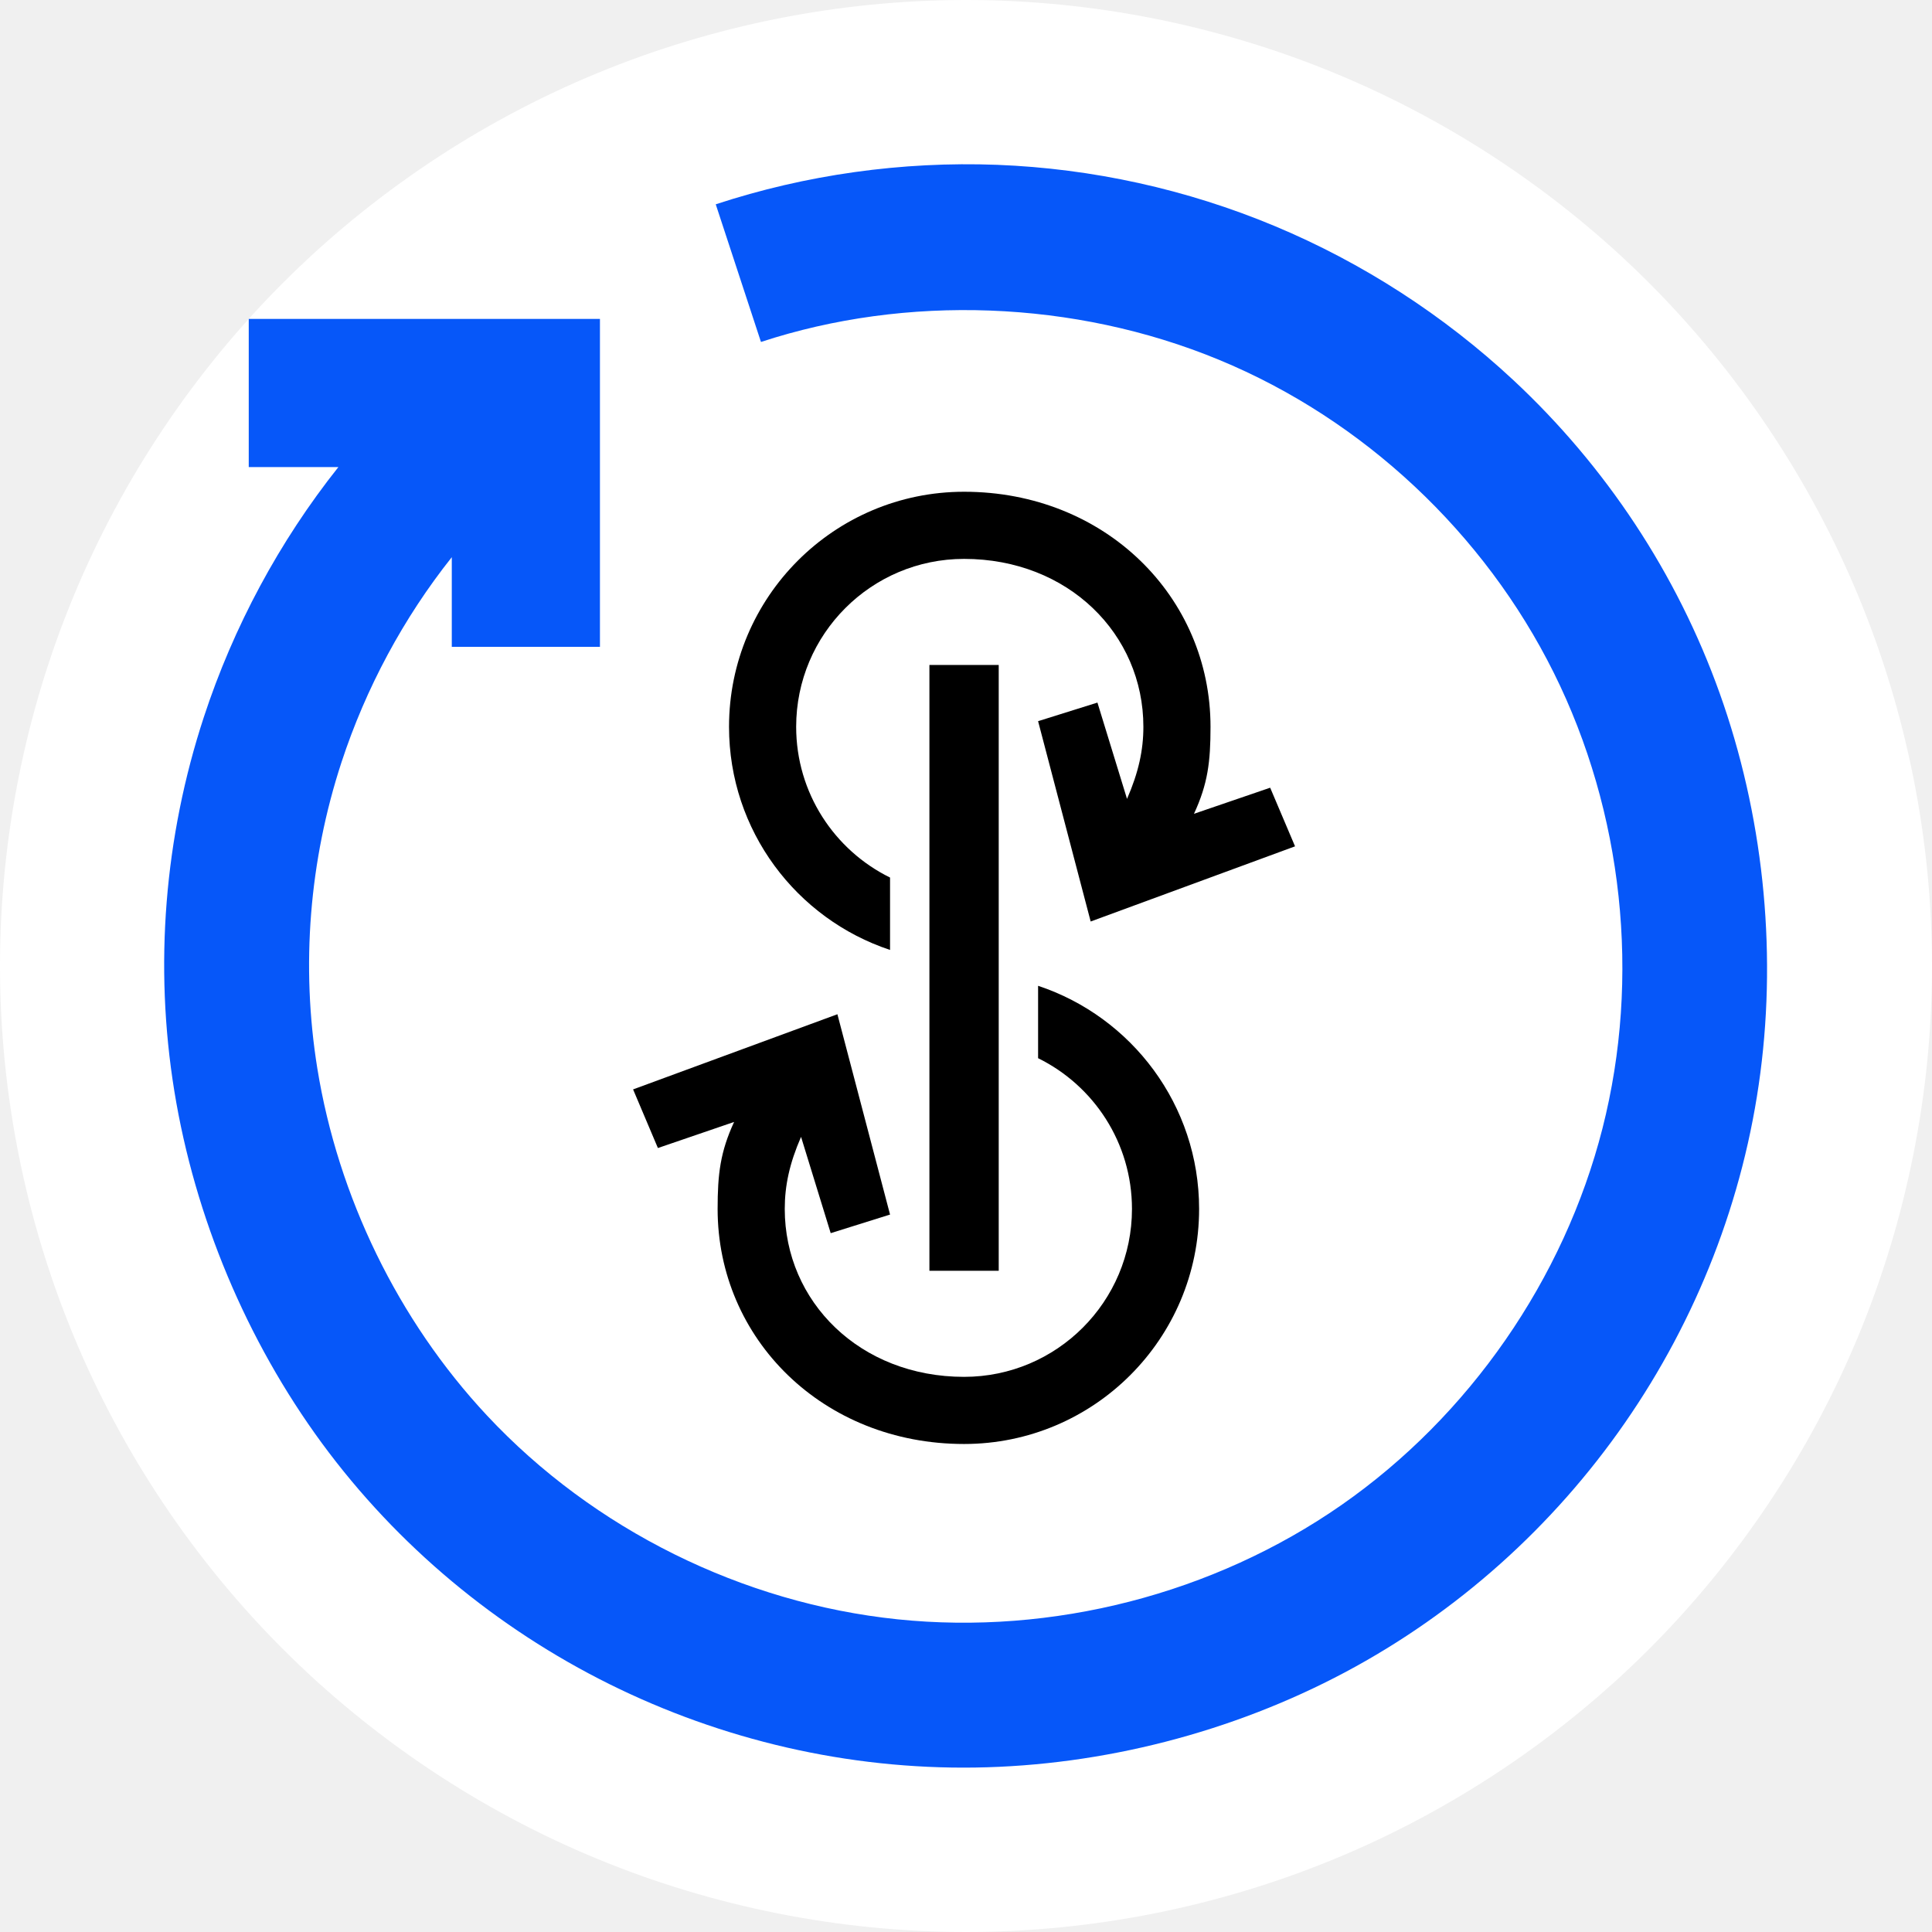
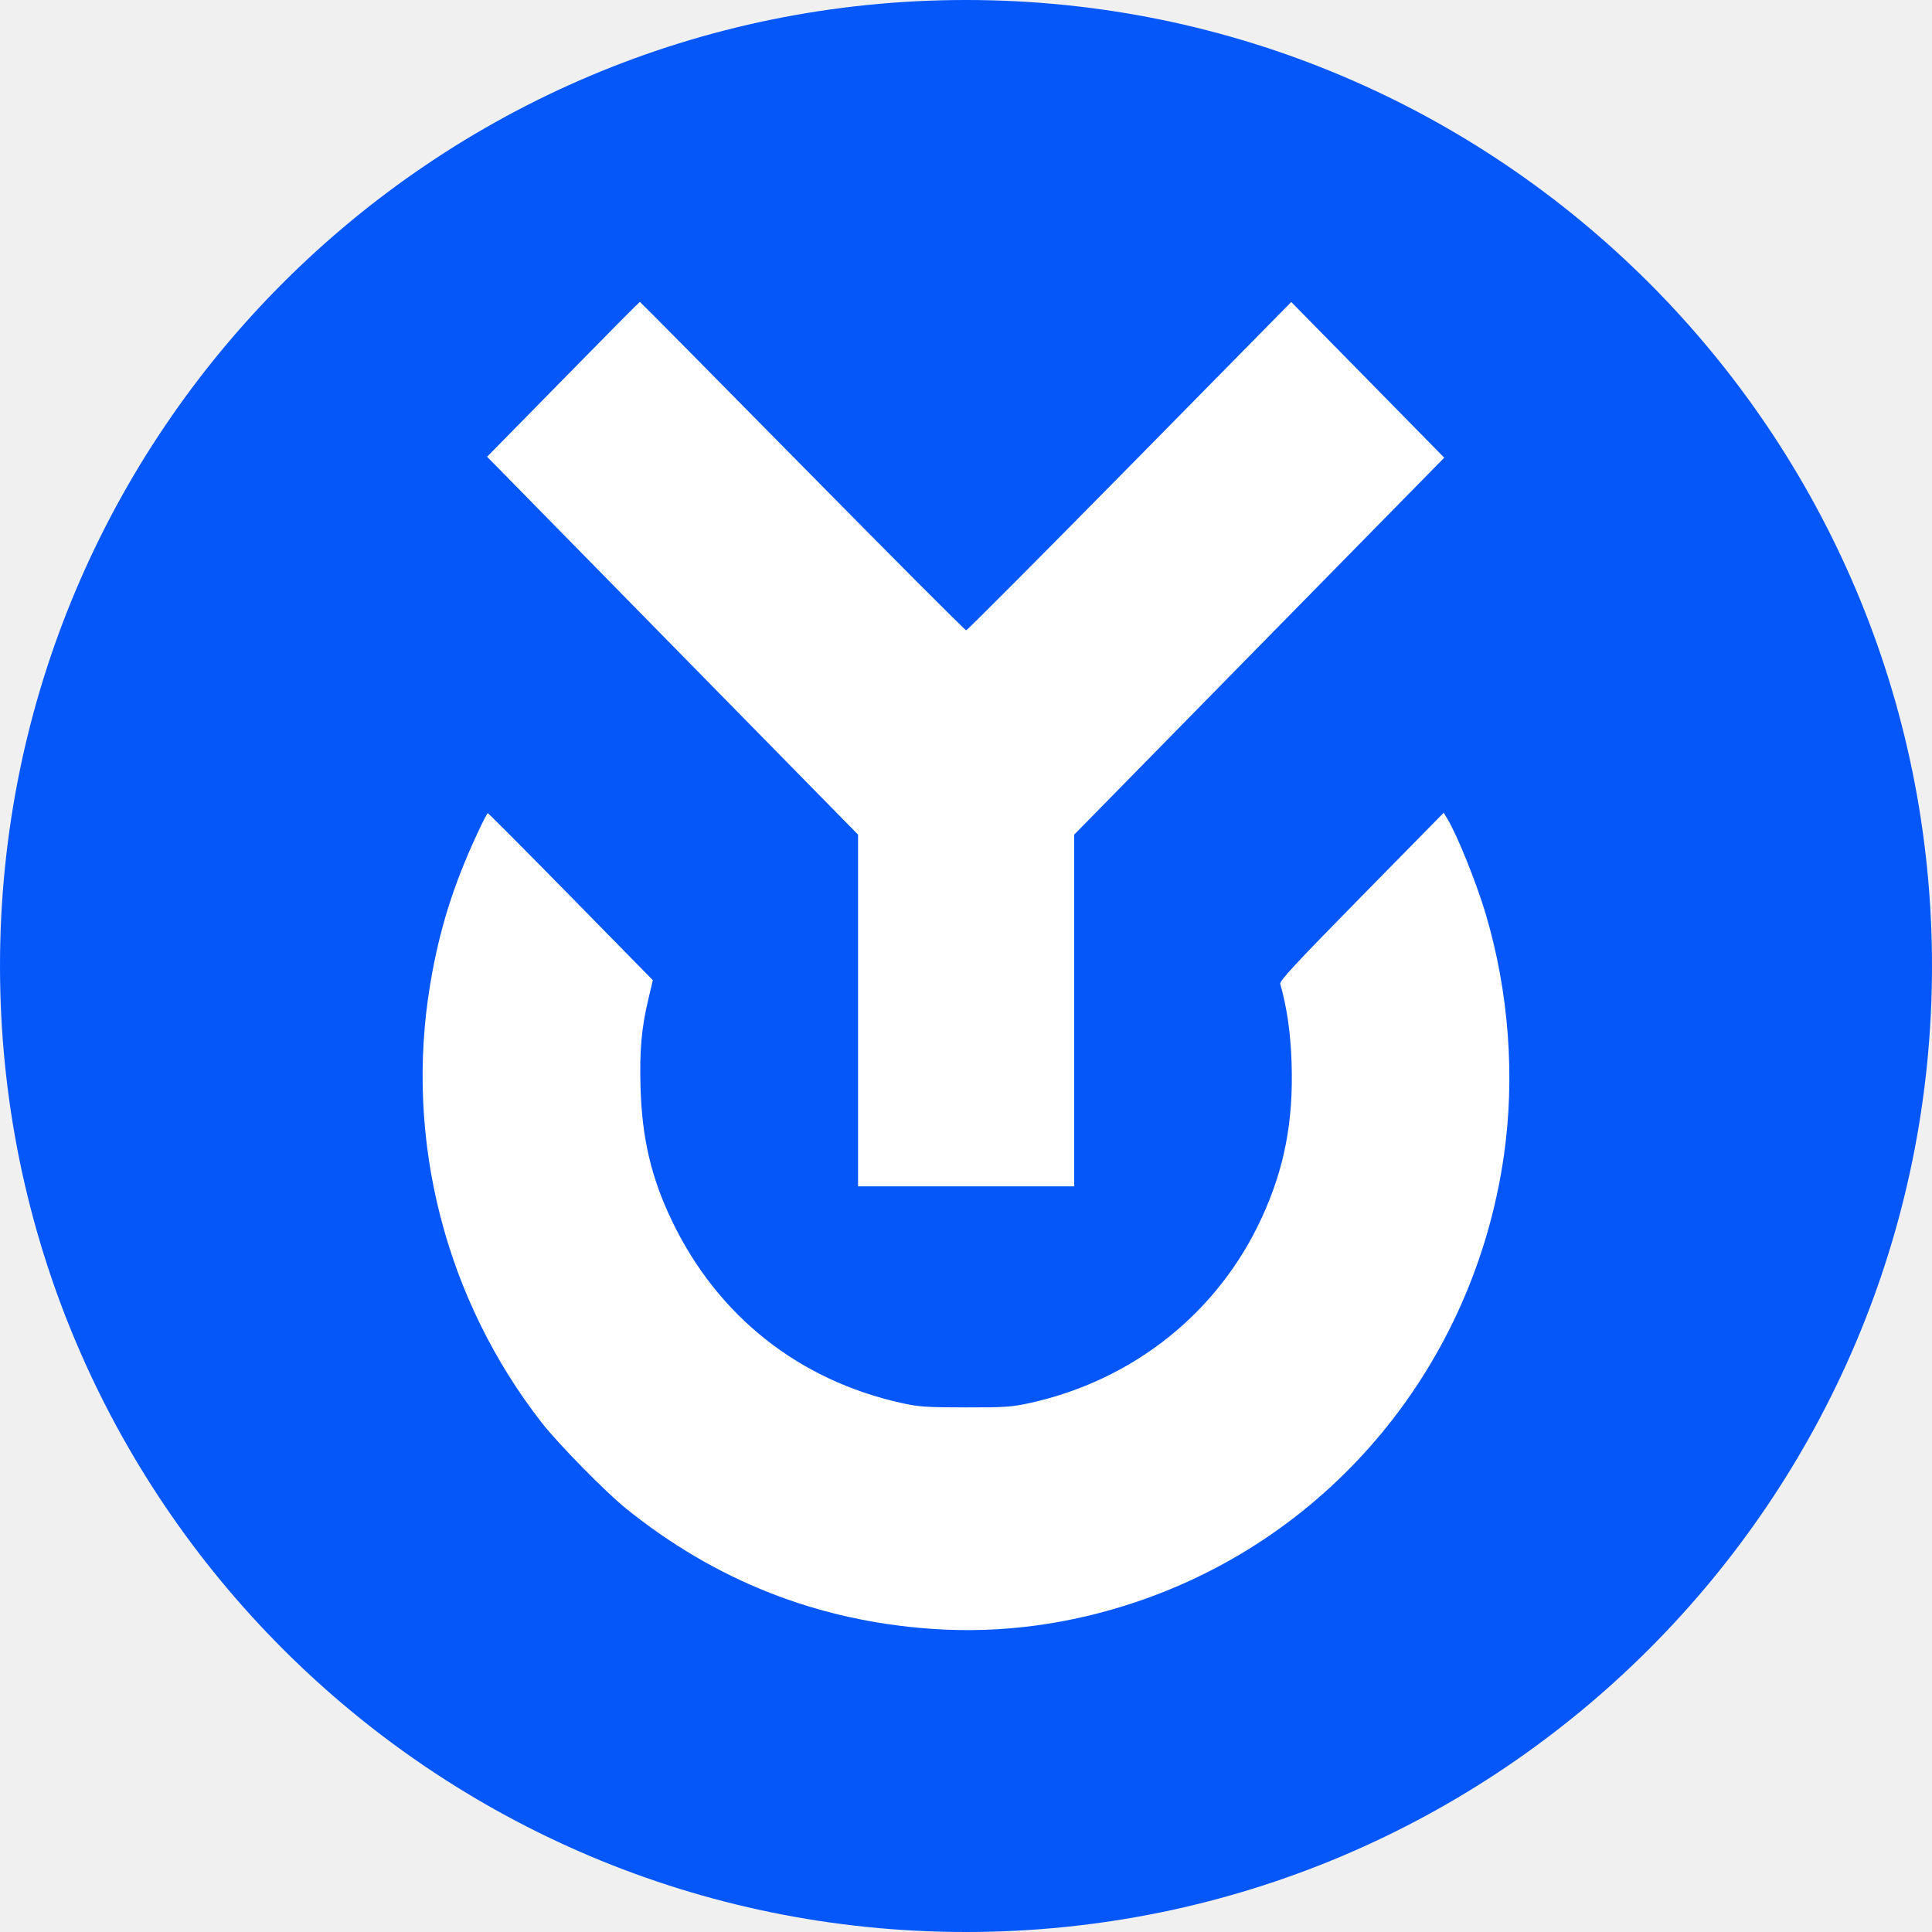
- <svg xmlns="http://www.w3.org/2000/svg" width="32" height="32" viewBox="0 0 32 32">
-   <g fill="none" fill-rule="evenodd">
-     <path fill="#FFF" d="M32,16 C32,13.906 31.583,11.812 30.782,9.877 C29.98,7.942 28.794,6.167 27.314,4.686 C25.833,3.205 24.058,2.019 22.123,1.218 C20.188,0.417 18.094,-6.4e-05 16,-6.4e-05 C13.906,-6.4e-05 11.812,0.417 9.877,1.218 C7.942,2.019 6.167,3.205 4.686,4.686 C3.205,6.167 2.019,7.942 1.218,9.877 C0.416,11.812 0,13.906 0,16 C0,18.094 0.416,20.188 1.218,22.123 C2.019,24.058 3.205,25.833 4.686,27.314 C6.167,28.794 7.942,29.981 9.877,30.782 C11.812,31.583 13.906,32 16,32 C18.094,32 20.188,31.583 22.123,30.782 C24.058,29.981 25.833,28.794 27.314,27.314 C28.794,25.833 29.98,24.058 30.782,22.123 C31.583,20.188 32,18.094 32,16 Z" />
-     <path fill="#0657F9" d="M11.855,3.384 C13.345,2.894 14.938,2.67 16.516,2.73 C18.094,2.791 19.658,3.136 21.113,3.744 C22.568,4.352 23.915,5.223 25.068,6.298 C26.592,7.719 27.775,9.498 28.485,11.487 C29.195,13.476 29.431,15.676 29.157,17.771 C28.884,19.866 28.1,21.855 26.914,23.566 C25.728,25.277 24.14,26.708 22.275,27.7 C20.409,28.692 18.266,29.244 16.154,29.276 C14.042,29.308 11.96,28.82 10.095,27.895 C8.231,26.97 6.583,25.606 5.332,23.904 C4.082,22.201 3.227,20.159 2.888,18.075 C2.549,15.991 2.725,13.865 3.375,11.881 C3.866,10.382 4.628,8.964 5.605,7.736 L4.12,7.736 L4.12,5.282 L9.937,5.282 L9.937,10.714 L7.483,10.714 L7.483,9.229 C6.683,10.235 6.059,11.397 5.656,12.626 C5.124,14.251 4.981,15.995 5.256,17.697 C5.599,19.814 6.589,21.865 8.067,23.446 C9.834,25.336 12.3,26.554 14.866,26.821 C17.432,27.087 20.099,26.403 22.217,24.929 C24.335,23.454 25.905,21.19 26.542,18.69 C27.179,16.189 26.884,13.452 25.735,11.142 C24.586,8.832 22.584,6.948 20.189,5.959 C17.795,4.969 15.008,4.874 12.604,5.664 L11.855,3.384 Z" />
-     <g fill="#000" transform="translate(10.297 8.12)">
-       <polygon points="5.097 2.894 6.245 2.894 6.245 12.928 5.097 12.928" />
-       <path d="M4.445 7.614L4.445 6.415C3.524 5.962 2.89 5.014 2.89 3.918 2.89 2.382 4.135 1.137 5.671 1.137 7.395 1.137 8.641 2.382 8.641 3.918 8.641 4.305 8.561 4.674 8.37 5.112L7.88 3.517 6.897 3.825 7.768 7.143 11.153 5.898 10.741 4.927 9.479 5.359C9.708 4.864 9.753 4.5 9.753 3.918 9.753 1.768 8.01.025 5.671.025 3.521.025 1.778 1.768 1.778 3.918 1.778 5.64 2.896 7.1 4.445 7.614zM6.897 8.208L6.897 9.407C7.818 9.86 8.452 10.808 8.452 11.904 8.452 13.439 7.207 14.685 5.671 14.685 3.946 14.685 2.701 13.439 2.701 11.904 2.701 11.517 2.78 11.148 2.971 10.71L3.462 12.305 4.445 11.997 3.573 8.679.189 9.924.6 10.895 1.862 10.463C1.634 10.958 1.589 11.322 1.589 11.904 1.589 14.054 3.332 15.797 5.671 15.797 7.821 15.797 9.564 14.054 9.564 11.904 9.564 10.182 8.446 8.722 6.897 8.208z" />
-     </g>
-   </g>
+ <svg xmlns="http://www.w3.org/2000/svg" width="32" height="32" viewBox="0 0 32 32" fill="none">
+   <circle cx="16" cy="16" r="16" fill="#0657F9" />
+   <path fill-rule="evenodd" clip-rule="evenodd" d="M9.327 6.283L8.068 7.565L11.14 10.695L14.212 13.824V16.737V19.65H16.002H17.792V16.737V13.824L20.856 10.702L23.921 7.581L22.654 6.291L21.387 5.002L18.711 7.721C17.239 9.216 16.02 10.44 16.003 10.44C15.985 10.44 14.764 9.216 13.29 7.72C11.816 6.224 10.605 5 10.598 5C10.591 5 10.019 5.577 9.327 6.283ZM7.908 13.801C7.507 14.662 7.275 15.405 7.125 16.304C6.698 18.873 7.373 21.518 8.981 23.575C9.247 23.915 10.027 24.709 10.358 24.977C11.848 26.182 13.544 26.85 15.446 26.98C16.584 27.058 17.721 26.906 18.839 26.527C22.069 25.431 24.401 22.603 24.905 19.169C25.099 17.848 24.994 16.435 24.606 15.131C24.451 14.613 24.138 13.837 23.975 13.566L23.912 13.462L22.55 14.848C21.451 15.967 21.191 16.247 21.205 16.297C21.318 16.697 21.377 17.114 21.393 17.61C21.424 18.571 21.275 19.348 20.903 20.16C20.181 21.738 18.772 22.863 17.049 23.24C16.749 23.305 16.639 23.312 15.987 23.311C15.346 23.31 15.22 23.302 14.94 23.24C13.232 22.864 11.888 21.8 11.13 20.222C10.787 19.509 10.632 18.849 10.609 18.004C10.592 17.394 10.625 17.024 10.74 16.544L10.813 16.235L9.456 14.852C8.709 14.091 8.09 13.469 8.08 13.469C8.07 13.469 7.992 13.618 7.908 13.801Z" fill="white" />
</svg>
